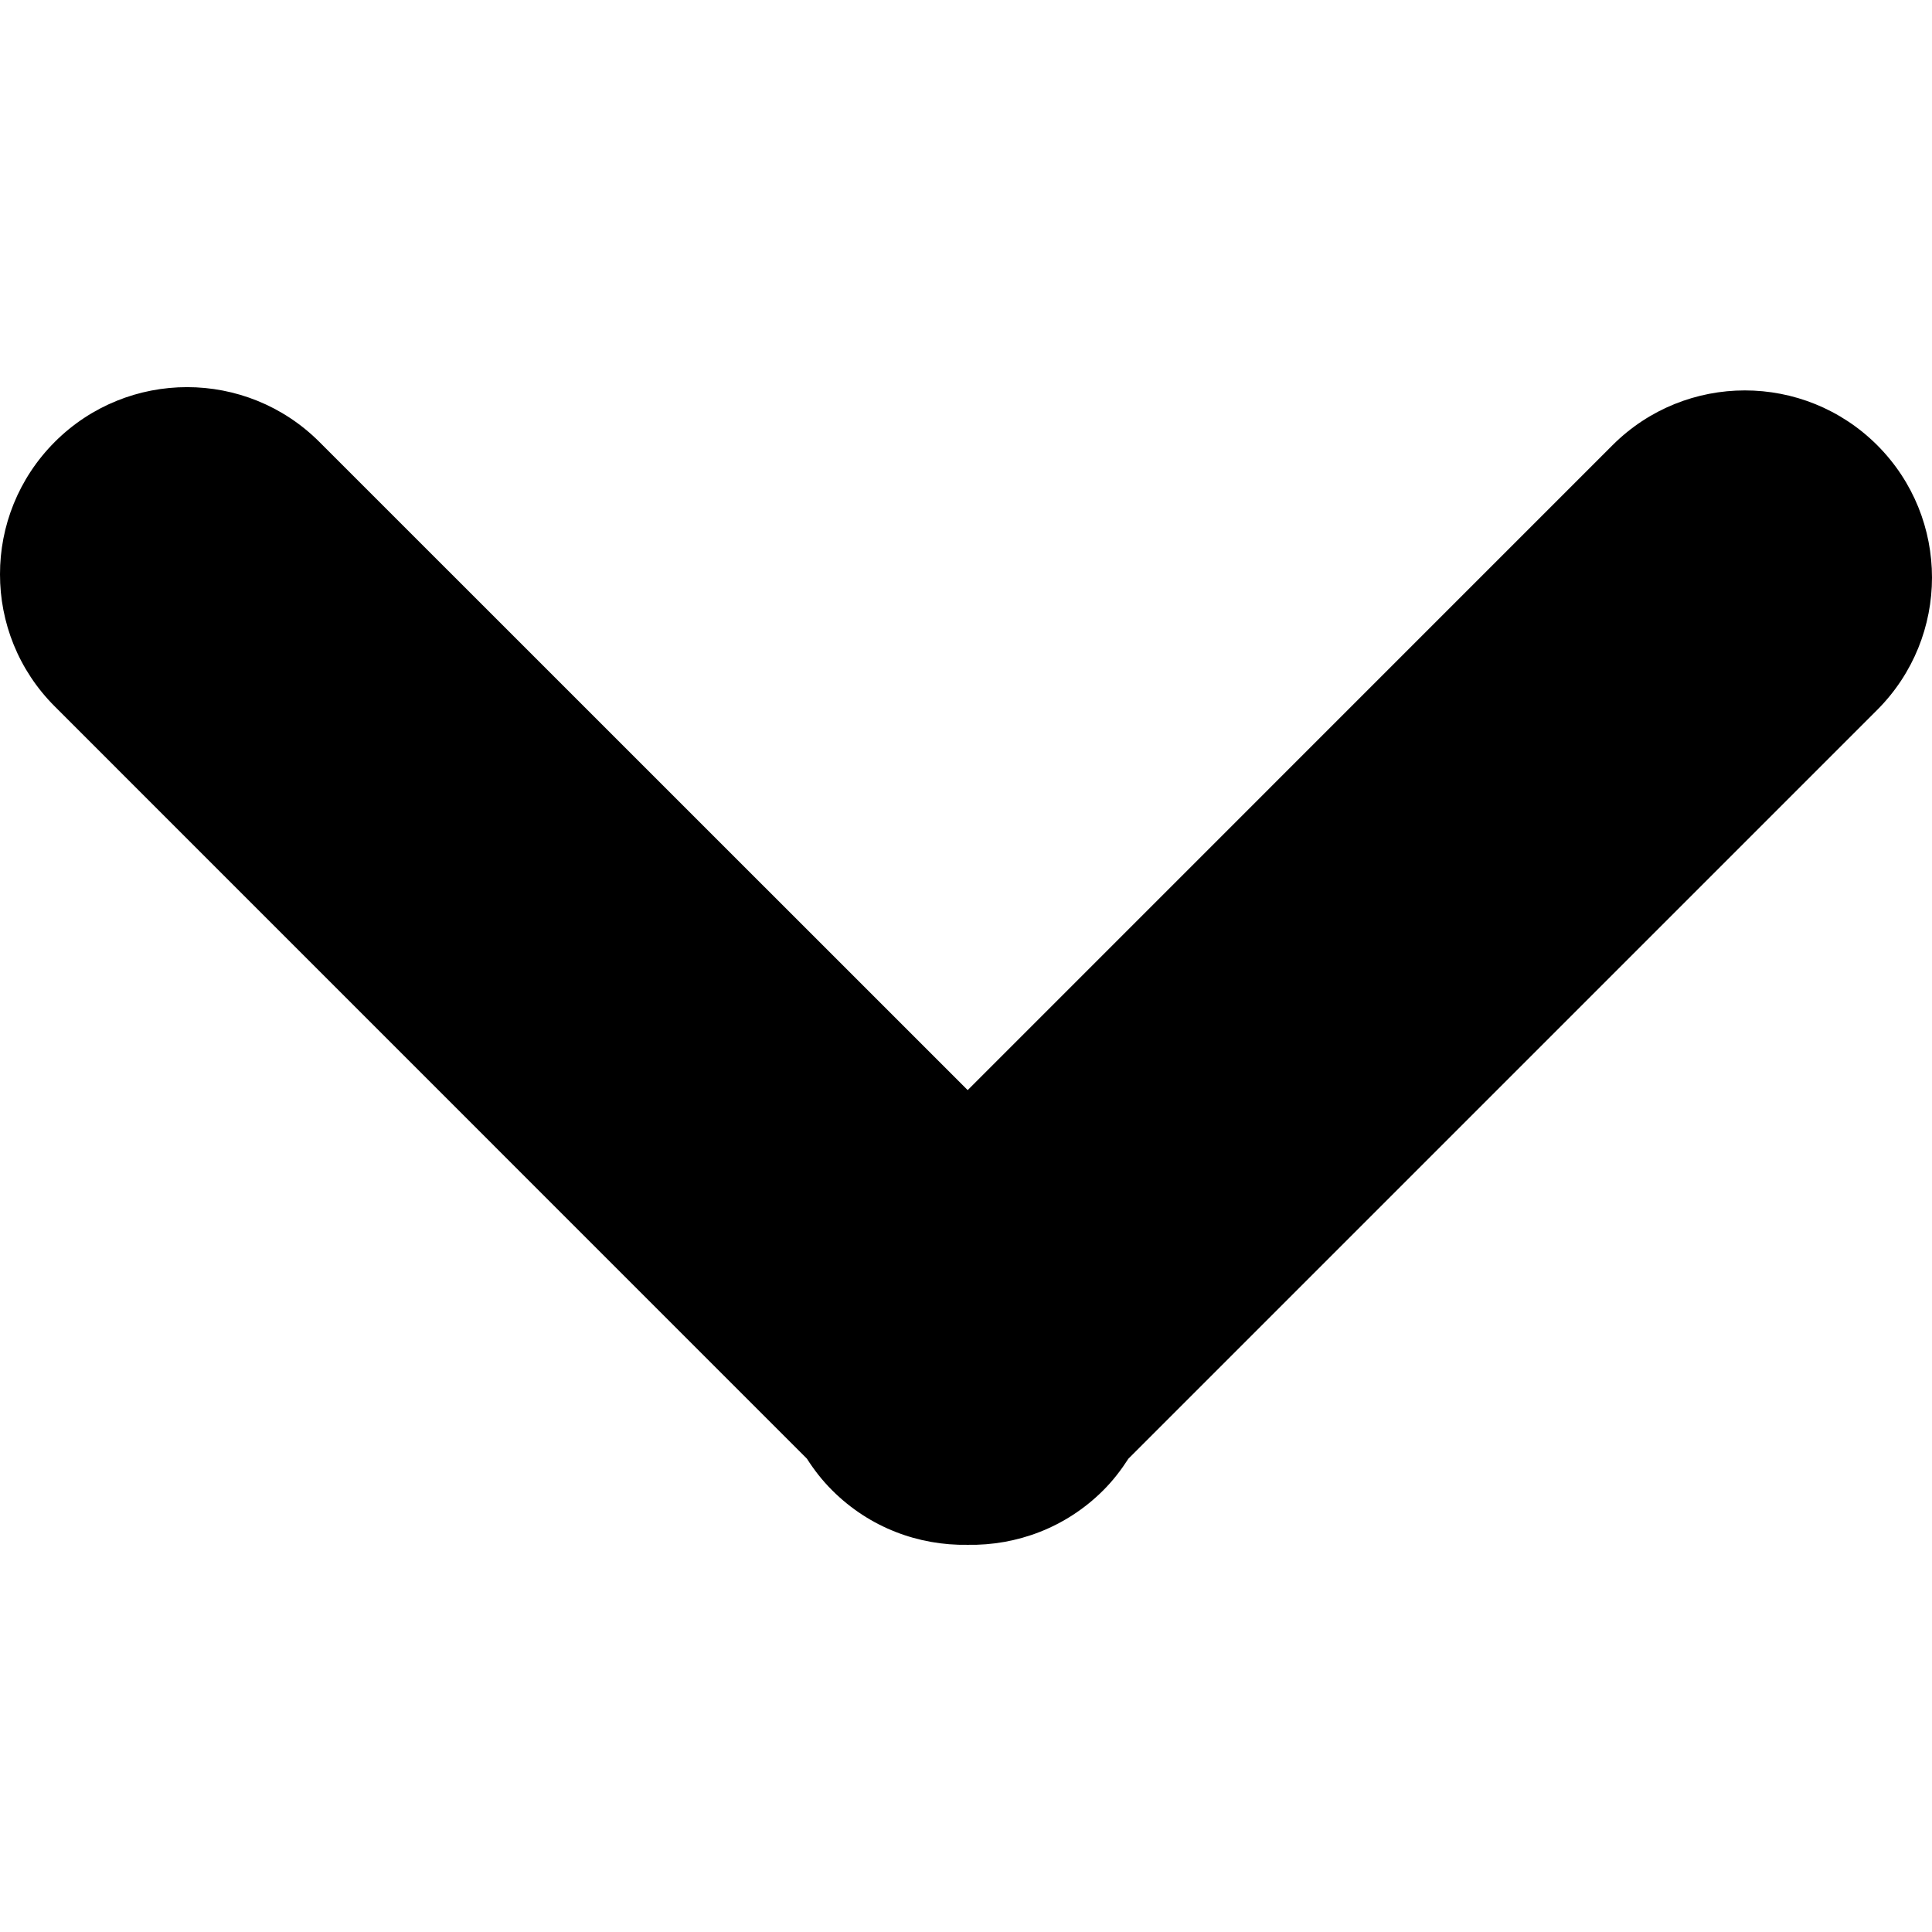
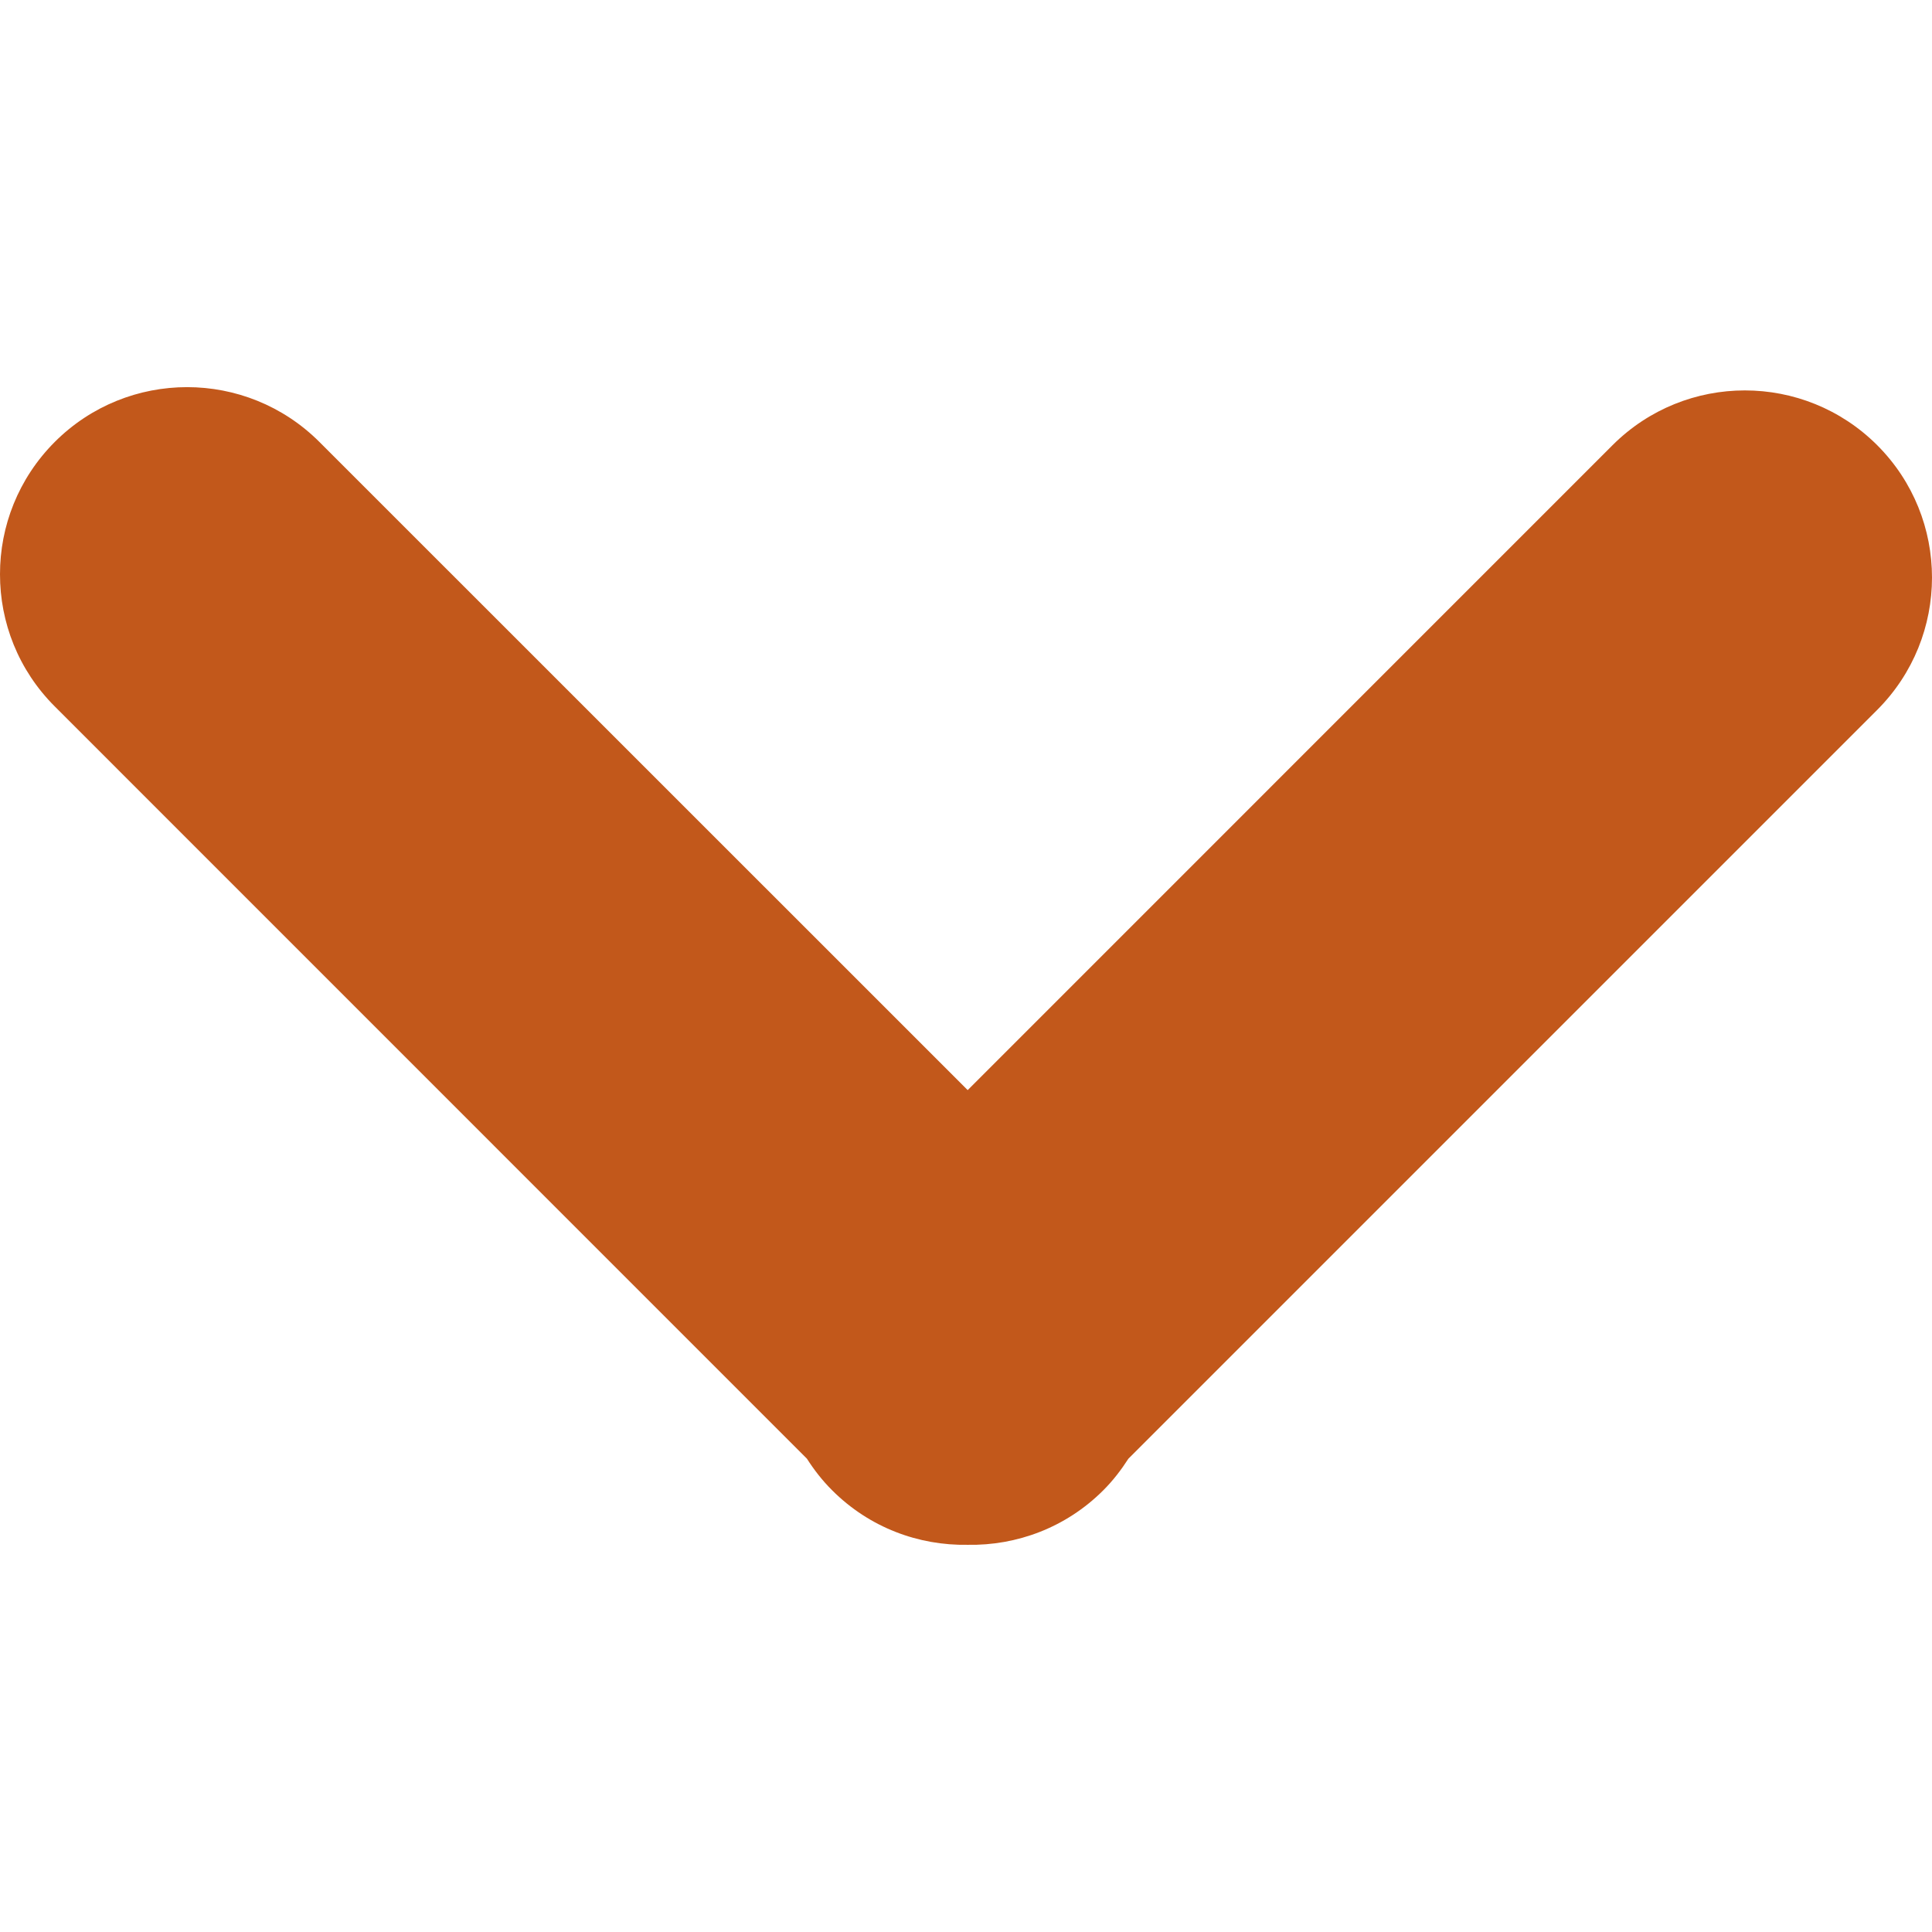
- <svg xmlns="http://www.w3.org/2000/svg" fill="#000000" height="800px" width="800px" version="1.1" id="Capa_1" viewBox="0 0 55.751 55.751" xml:space="preserve">
+ <svg xmlns="http://www.w3.org/2000/svg" fill="#C2581B" height="800px" width="800px" version="1.1" id="Capa_1" viewBox="0 0 55.751 55.751" xml:space="preserve">
  <g>
    <path d="M31.836,43.006c0.282-0.281,0.518-0.59,0.725-0.912L54.17,20.485c2.107-2.109,2.109-5.528,0-7.638   c-2.109-2.107-5.527-2.109-7.638,0l-18.608,18.61L9.217,12.753c-2.109-2.108-5.527-2.109-7.637,0   C0.527,13.809-0.002,15.19,0,16.571c-0.002,1.382,0.527,2.764,1.582,3.816l21.703,21.706c0.207,0.323,0.445,0.631,0.729,0.913   c1.078,1.078,2.496,1.597,3.91,1.572C29.336,44.604,30.758,44.084,31.836,43.006z" />
  </g>
</svg>
